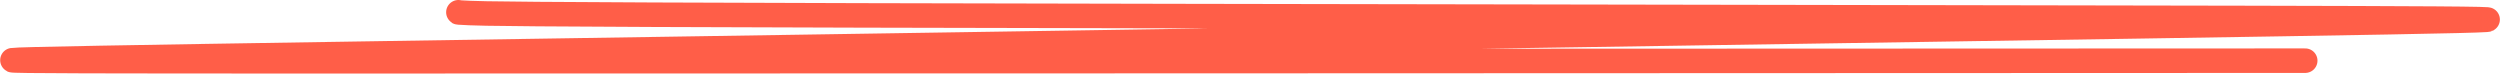
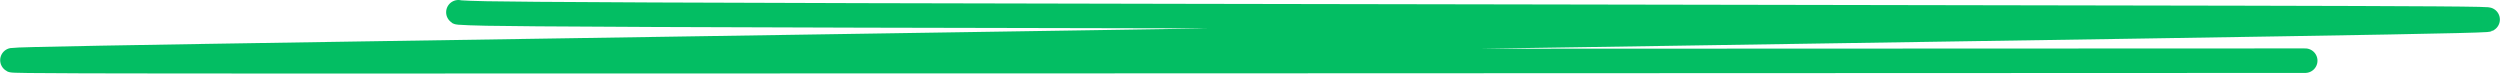
<svg xmlns="http://www.w3.org/2000/svg" width="408" height="12" viewBox="0 0 408 12" fill="none">
-   <path d="M74.809 2C74.72 2.021 74.631 2.042 76.68 2.128C78.73 2.214 82.921 2.365 140.645 2.514C198.369 2.662 309.501 2.803 366.053 2.929C422.605 3.056 421.212 3.165 348.403 4.309C275.595 5.453 131.415 7.629 57.754 8.78C-15.907 9.932 -14.681 9.994 50.24 10C115.161 10.006 243.739 9.955 376.213 9.901" stroke="#FF5E48" stroke-width="4" stroke-linecap="round" />
+   <path d="M74.809 2C74.72 2.021 74.631 2.042 76.68 2.128C78.73 2.214 82.921 2.365 140.645 2.514C198.369 2.662 309.501 2.803 366.053 2.929C422.605 3.056 421.212 3.165 348.403 4.309C275.595 5.453 131.415 7.629 57.754 8.78C-15.907 9.932 -14.681 9.994 50.24 10C115.161 10.006 243.739 9.955 376.213 9.901" stroke="#03BE63" stroke-width="4" stroke-linecap="round" />
</svg>
